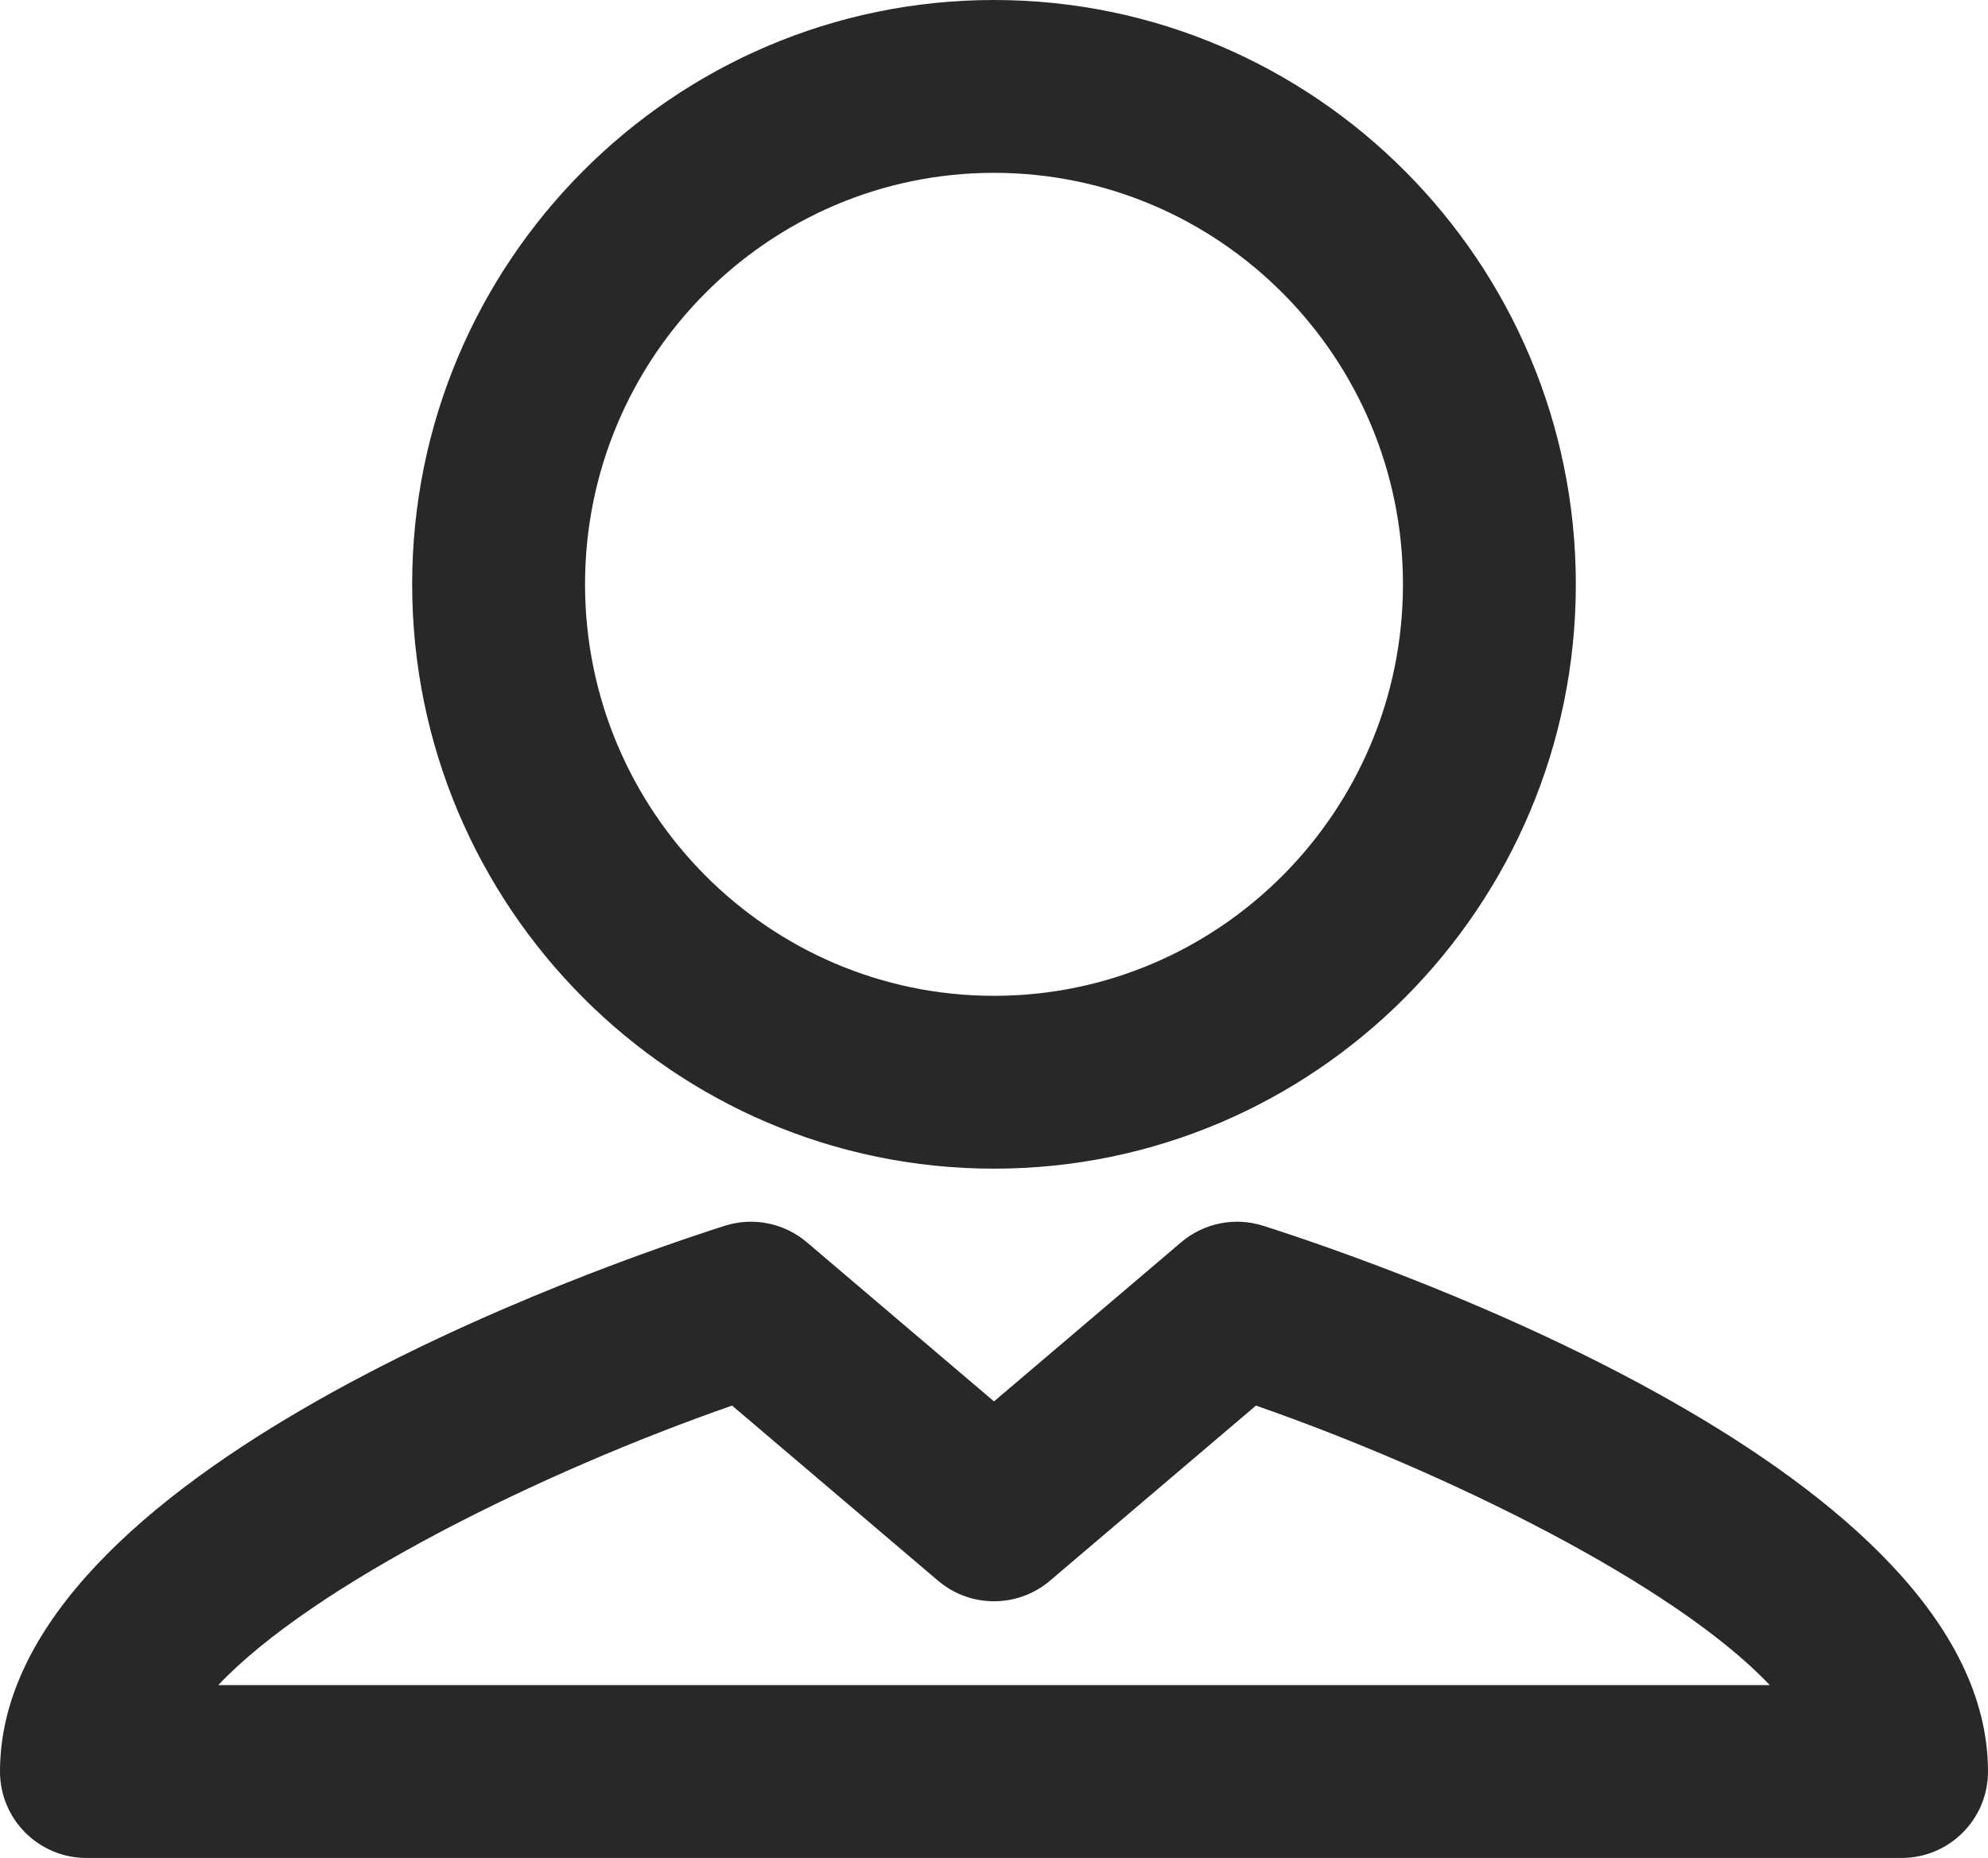
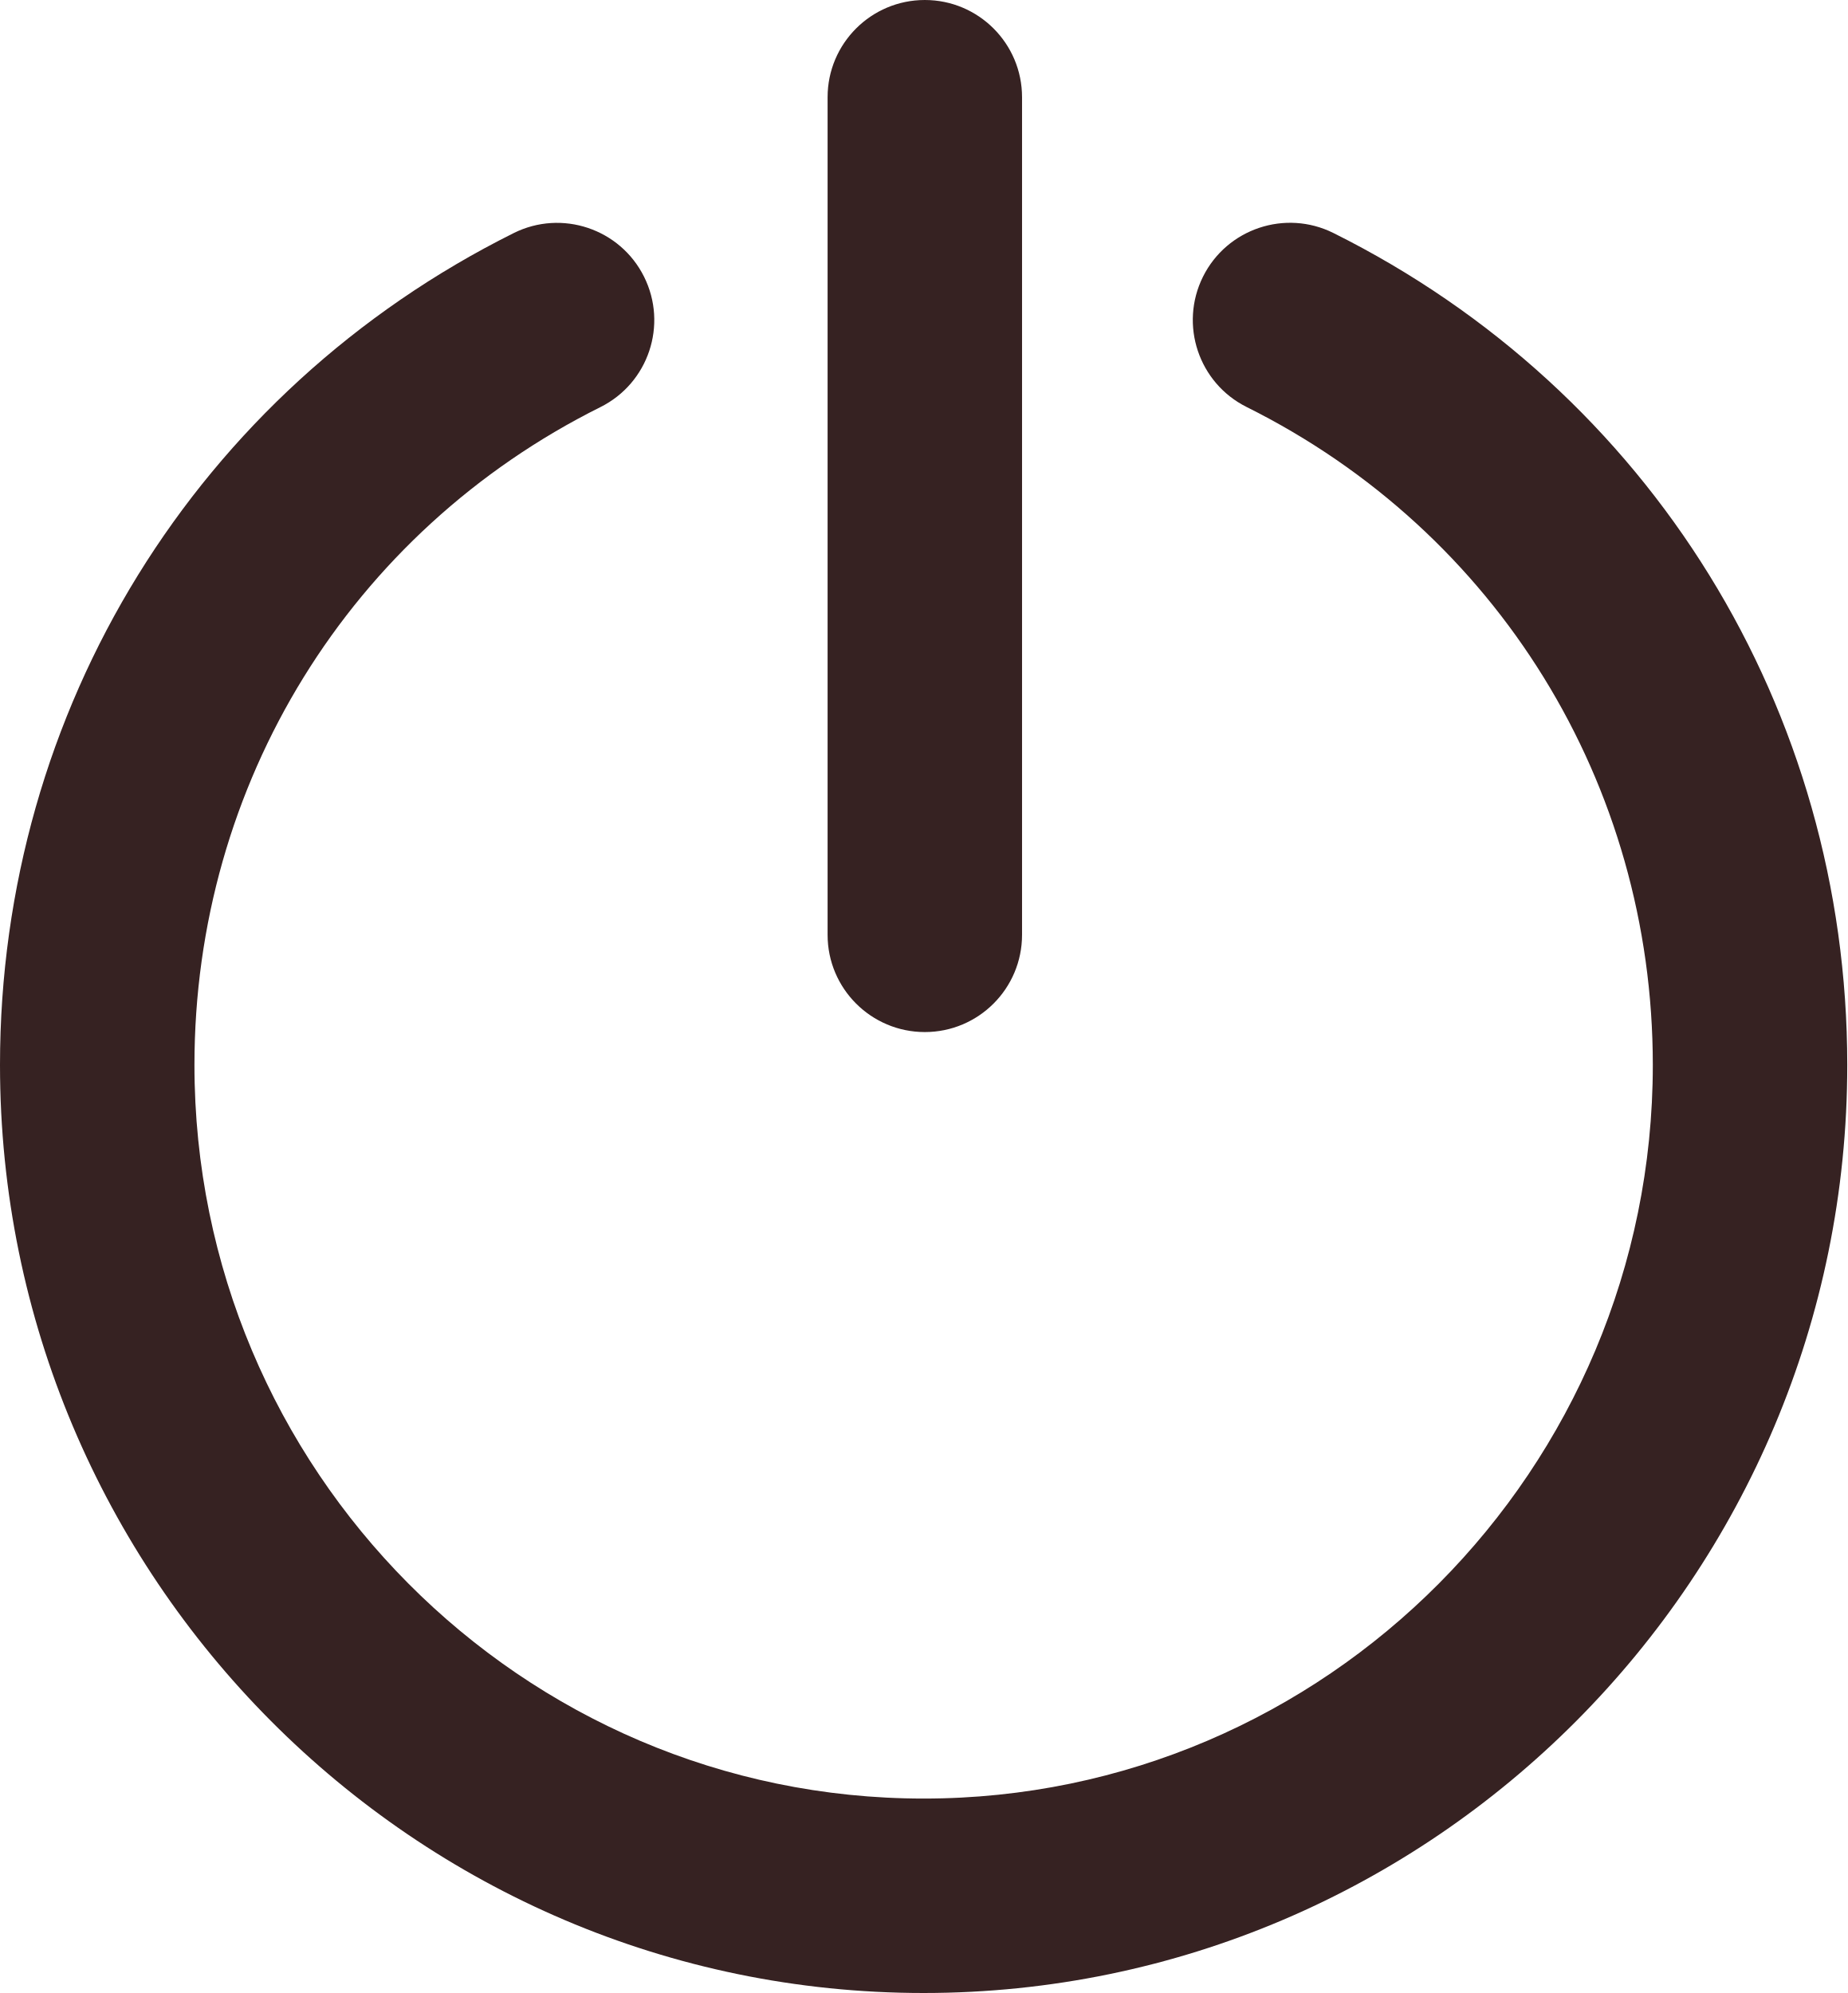
- <svg xmlns="http://www.w3.org/2000/svg" version="1.1" id="Layer_1" x="0px" y="0px" width="92px" height="86px" viewBox="0 0 92 86" enable-background="new 0 0 92 86" xml:space="preserve">
-   <path id="XMLID_1253_" fill="#282828" d="M46,54.094c14.846,0,26.926-12.134,26.926-27.049C72.926,12.133,60.846,0,46,0  C31.153,0,19.074,12.133,19.074,27.045C19.074,41.96,31.153,54.094,46,54.094z M46,8c10.436,0,18.926,8.543,18.926,19.045  c0,10.504-8.49,19.049-18.926,19.049c-10.436,0-18.926-8.545-18.926-19.049C27.074,16.543,35.564,8,46,8z M58.465,56.74  c-1.316-0.422-2.755-0.131-3.807,0.764L46,64.867l-8.658-7.363c-1.052-0.895-2.491-1.186-3.807-0.764C27.935,58.527,0,68.141,0,82  c0,2.209,1.791,4,4,4h84c2.209,0,4-1.791,4-4C92,68.141,64.065,58.527,58.465,56.74z M10.1,78  c4.411-4.668,14.962-9.867,23.779-12.939l9.53,8.104c1.494,1.271,3.688,1.271,5.183,0l9.53-8.104  C66.938,68.133,77.489,73.332,81.901,78H10.1z" />
+ <svg xmlns="http://www.w3.org/2000/svg" version="1.1" id="Layer_1" x="0px" y="0px" width="76px" height="82px" viewBox="0 0 76 82" enable-background="new 0 0 76 82" xml:space="preserve">
+   <path id="XMLID_132_" fill="#362222" d="M38.049,42.463c-2.209,0-4-1.792-4-4V4c0-2.209,1.791-4,4-4s4,1.791,4,4v34.462  C42.049,40.671,40.258,42.463,38.049,42.463z M76,43.815c0-14.617-8.102-27.732-21.142-34.229c-1.976-0.983-4.378-0.18-5.364,1.797  c-0.984,1.978-0.18,4.379,1.797,5.364C61.598,21.881,68,32.253,68,43.815C68,60.459,54.542,74,38.001,74  C21.458,74,8,60.459,8,43.815c0-11.559,6.4-21.93,16.702-27.065c1.978-0.986,2.781-3.387,1.796-5.364  c-0.986-1.978-3.389-2.781-5.364-1.796C8.098,16.088,0,29.202,0,43.815C0,64.871,17.047,82,37.999,82C58.953,82,76,64.871,76,43.815  z" />
</svg>
